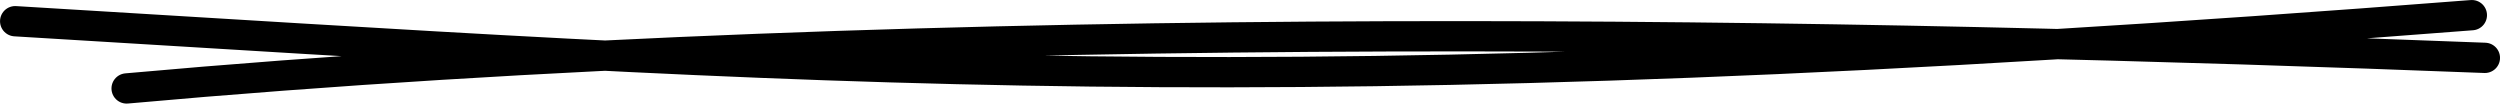
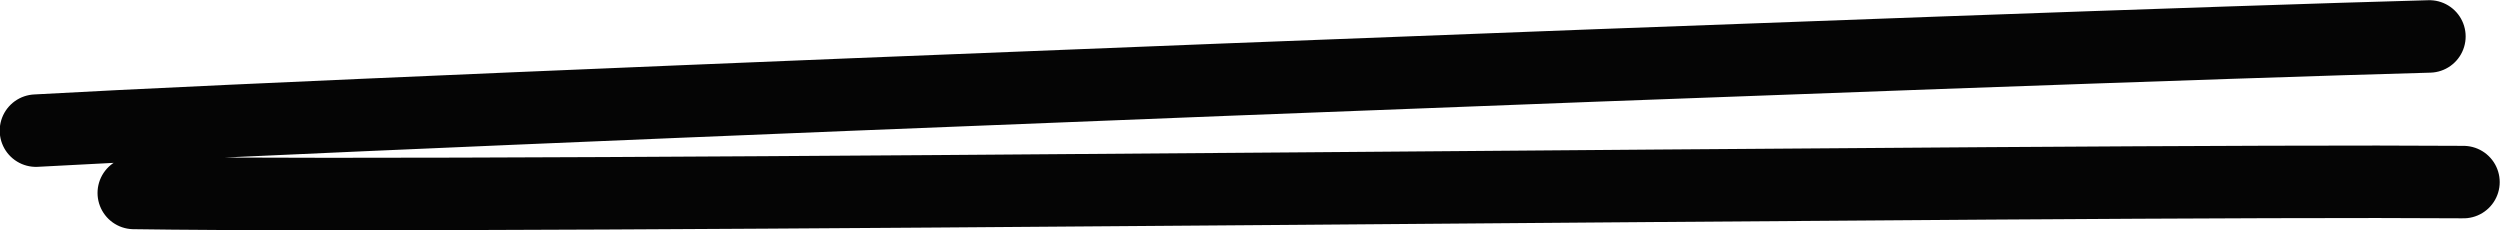
- <svg xmlns="http://www.w3.org/2000/svg" version="1.1" viewBox="9.5 9.5 82.55 3.42">
-   <defs>
-     <style class="style-fonts">
-       @font-face {
-         font-family: "Virgil";
-         src: url("https://excalidraw.com/Virgil.woff2");
-       }
-       @font-face {
-         font-family: "Cascadia";
-         src: url("https://excalidraw.com/Cascadia.woff2");
-       }
-     </style>
-   </defs>
+ <svg xmlns="http://www.w3.org/2000/svg" version="1.1" viewBox="9.5 9.5 34.5 3.17">
  <g stroke-linecap="round">
-     <g transform="translate(12.48086 11.86042) rotate(0 38.29349 -0.6522164)">
-       <path d="M-2.48 -1.66 C23.9 -0.08, 38.79 1.25, 78.64 -1.86 M1.2 0.56 C28.49 -1.9, 58.99 -1.23, 79.07 -0.45" stroke="#000000" stroke-width="1" fill="none" />
+     <g transform="translate(11.11596 11.81281) rotate(0 15.63023 -0.7244551)">
+       <path d="M0.23 0.35 C5.53 0.43, 27.02 0.16, 32.38 0.2 M-1.12 -0.51 C4.06 -0.8, 26.39 -1.66, 31.91 -1.81" stroke="#050505" stroke-width="1" fill="none" />
    </g>
  </g>
  <mask />
</svg>
